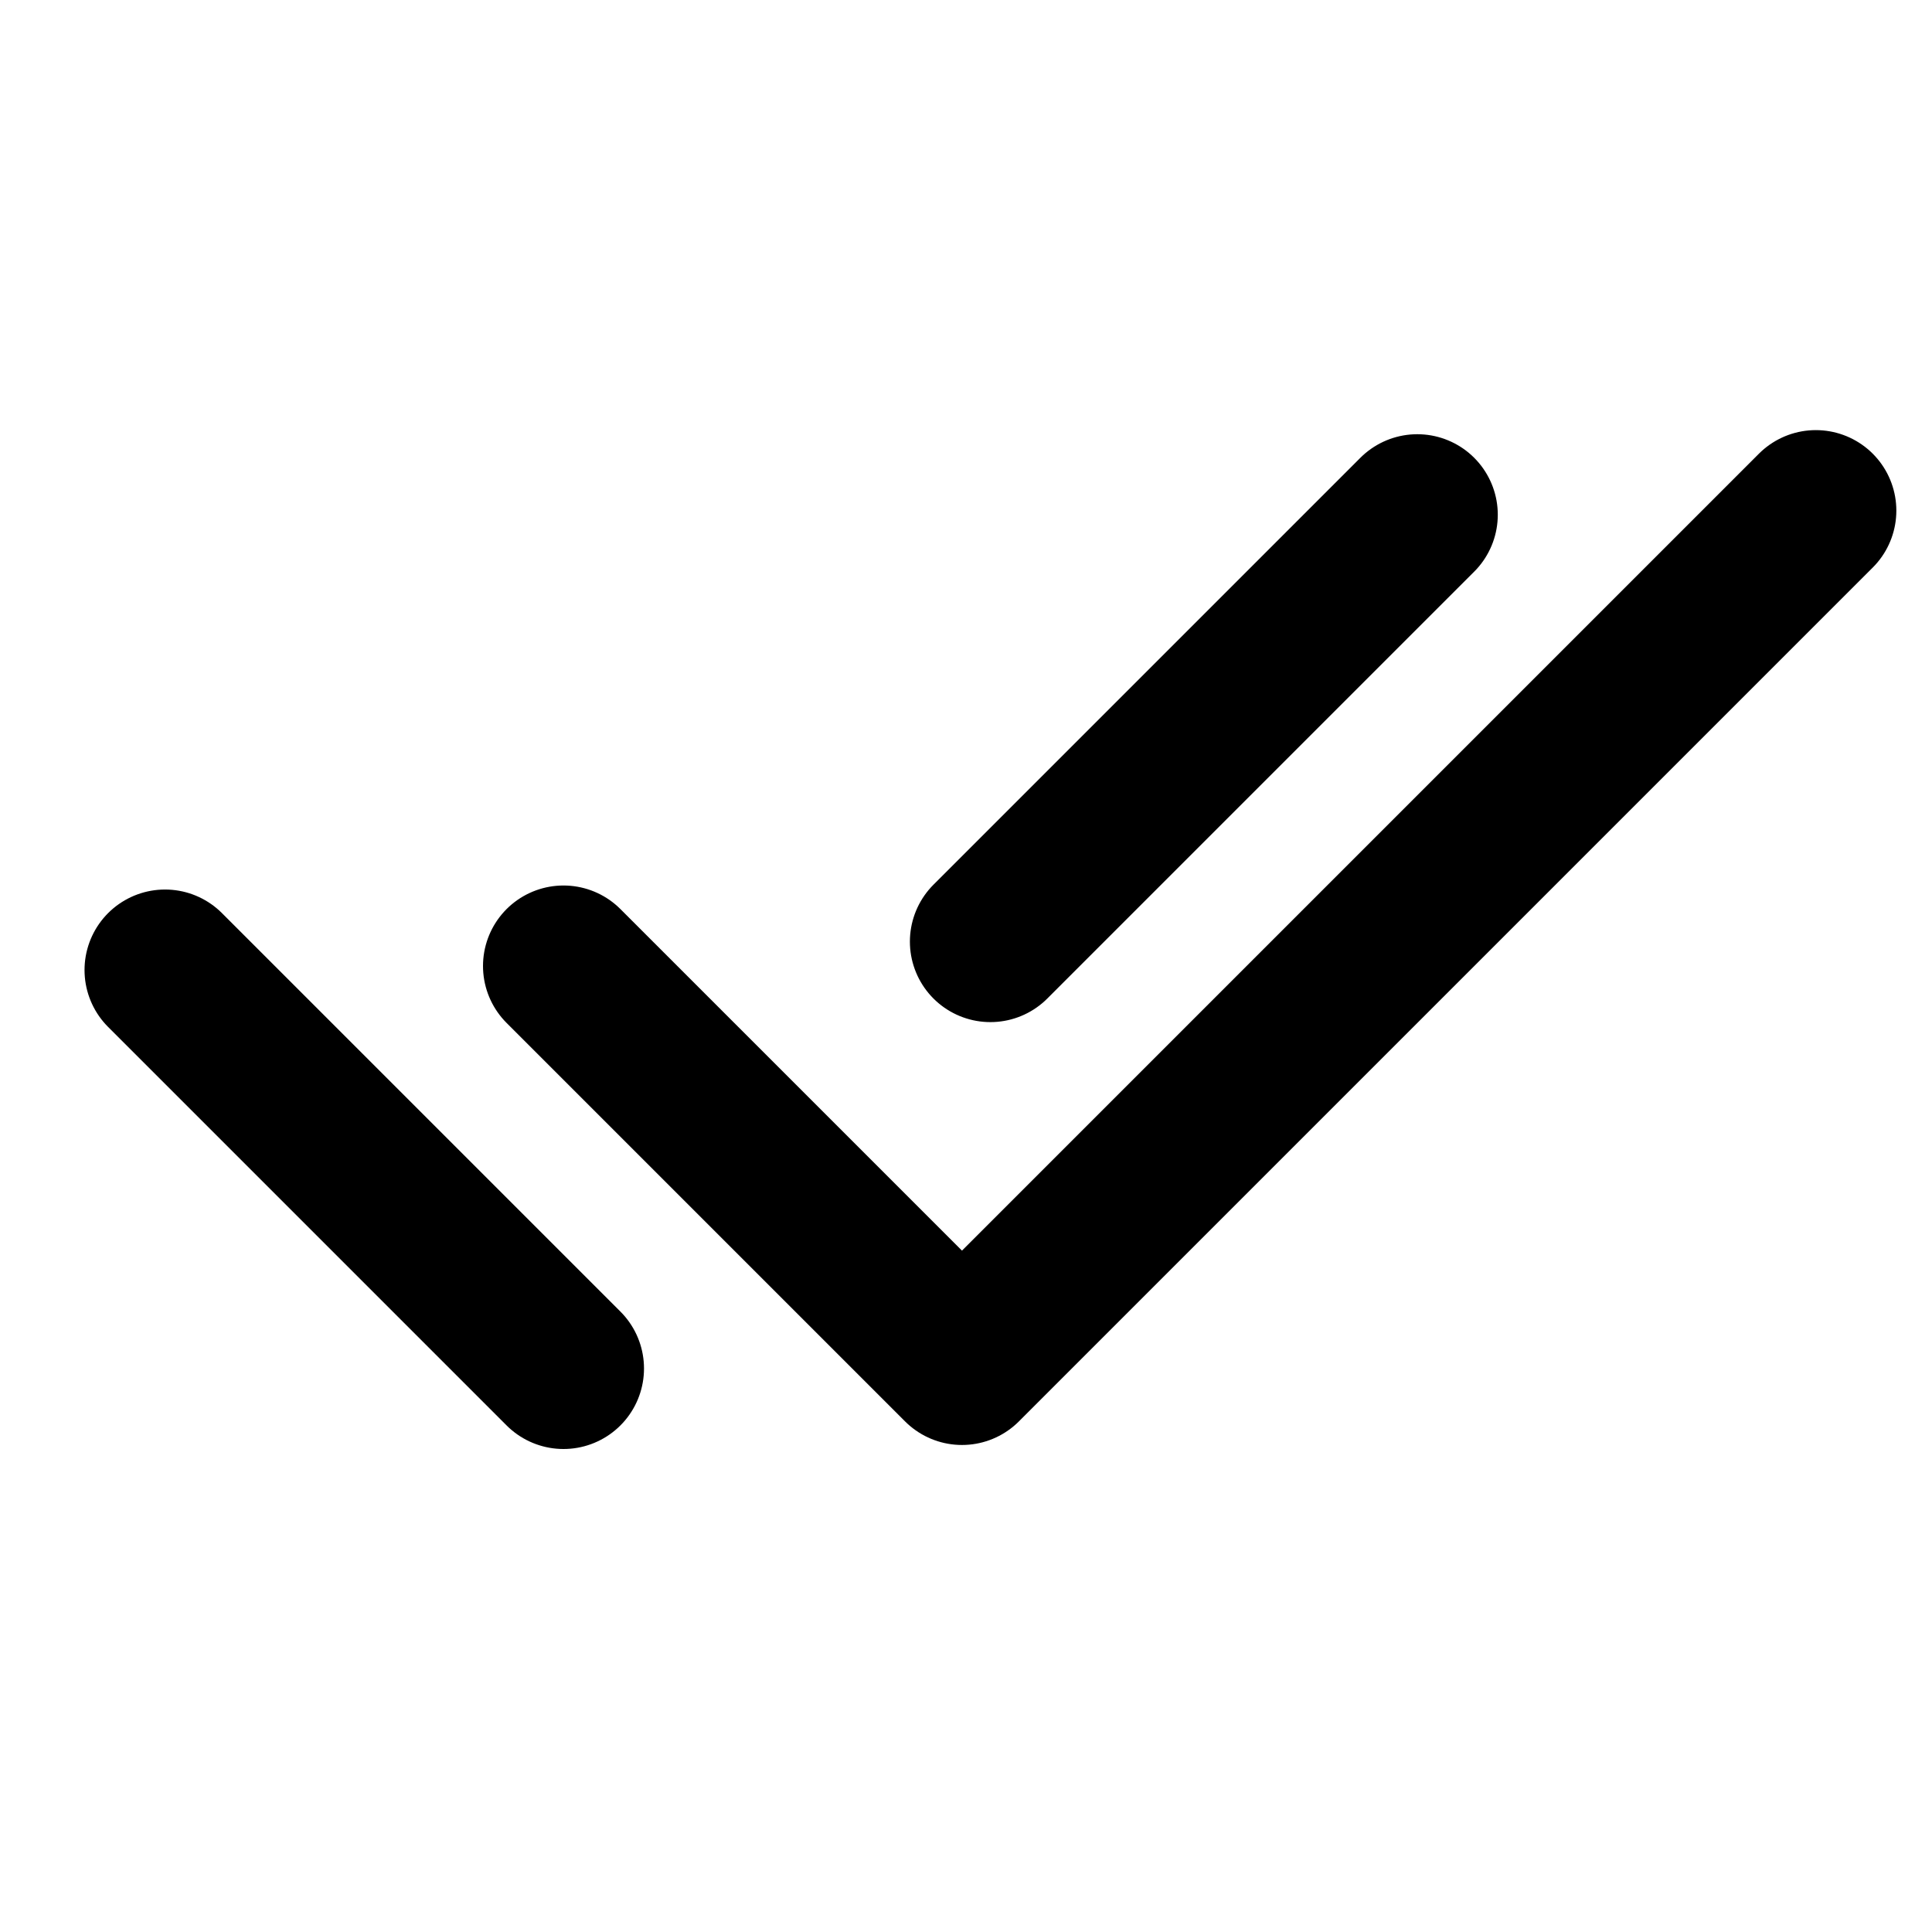
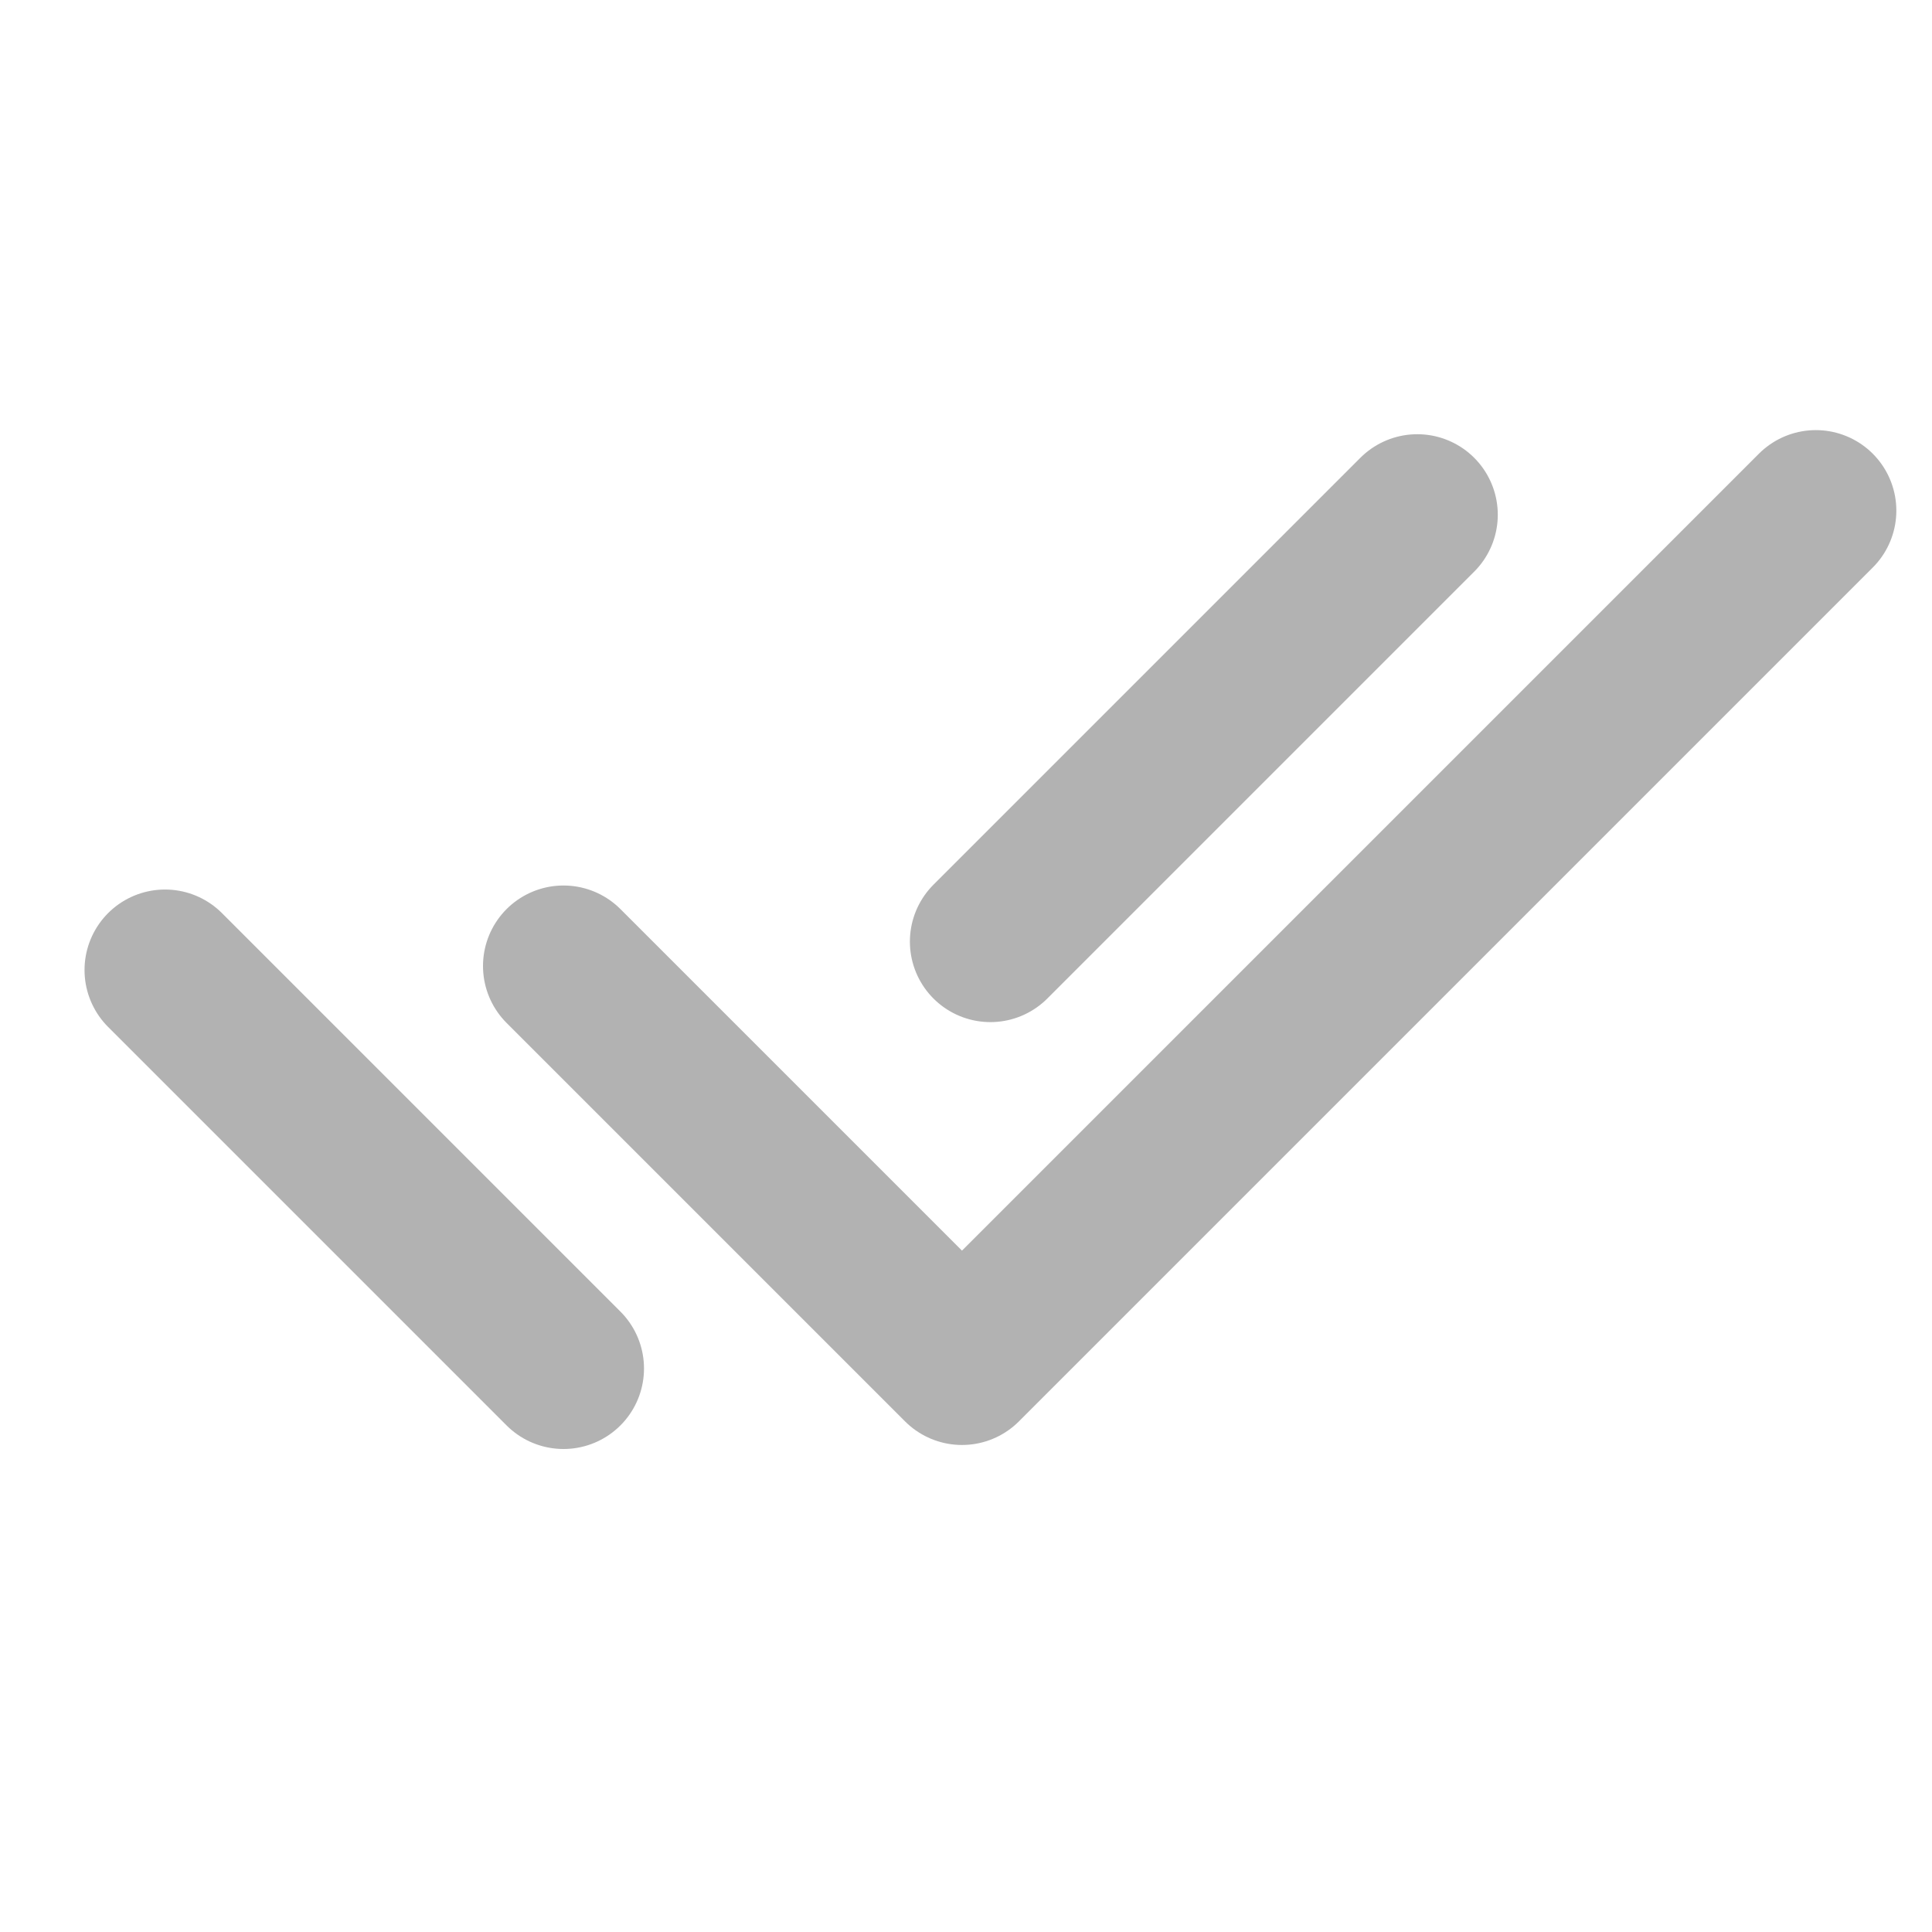
- <svg xmlns="http://www.w3.org/2000/svg" width="800px" height="800px" viewBox="0 0 24 24" fill="none">
+ <svg xmlns="http://www.w3.org/2000/svg" width="40" height="40" viewBox="0 0 24 24" fill="none">
  <g id="Interface / Check_All_Big">
-     <path id="Vector" d="M7 12L11.95 16.95L22.557 6.343M2.05 12.05L7 17M17.606 6.394L12.303 11.697" stroke="#000000" stroke-width="2" stroke-linecap="round" stroke-linejoin="round" />
+     <path id="Vector" d="M7 12L11.95 16.95L22.557 6.343M2.05 12.05L7 17M17.606 6.394L12.303 11.697" stroke="#b2b2b2" stroke-width="2" stroke-linecap="round" stroke-linejoin="round" />
  </g>
</svg>
